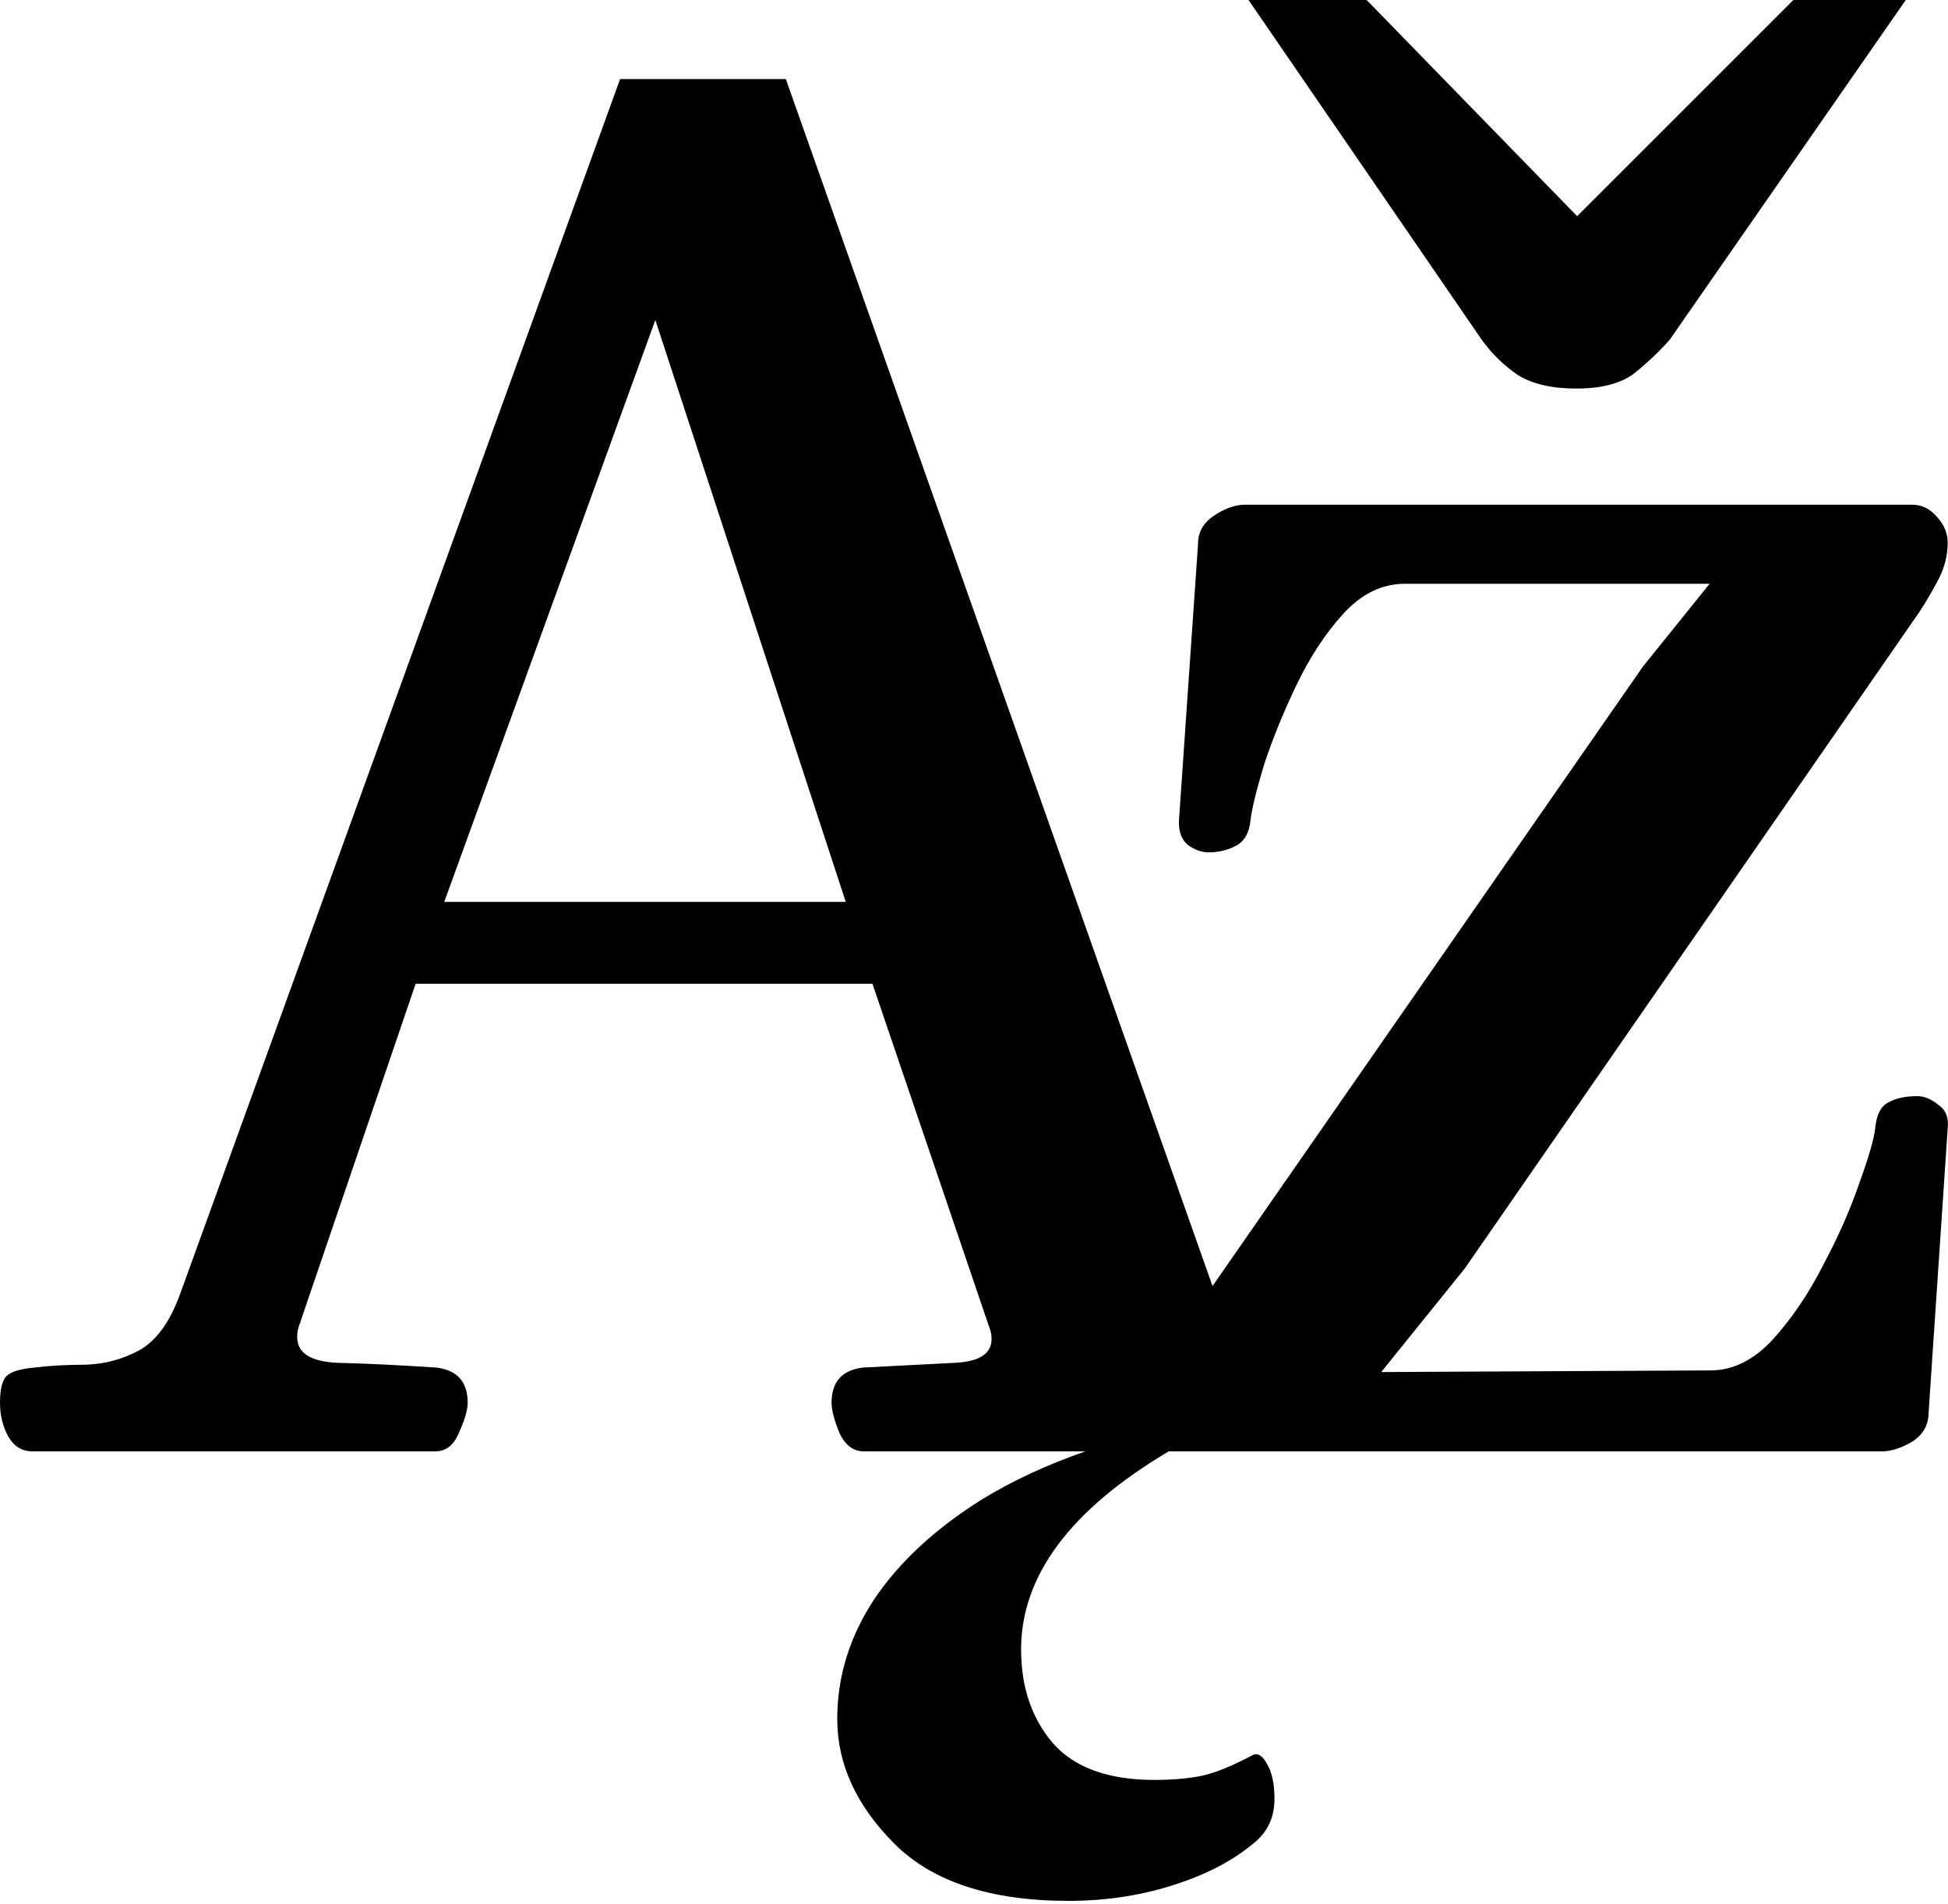
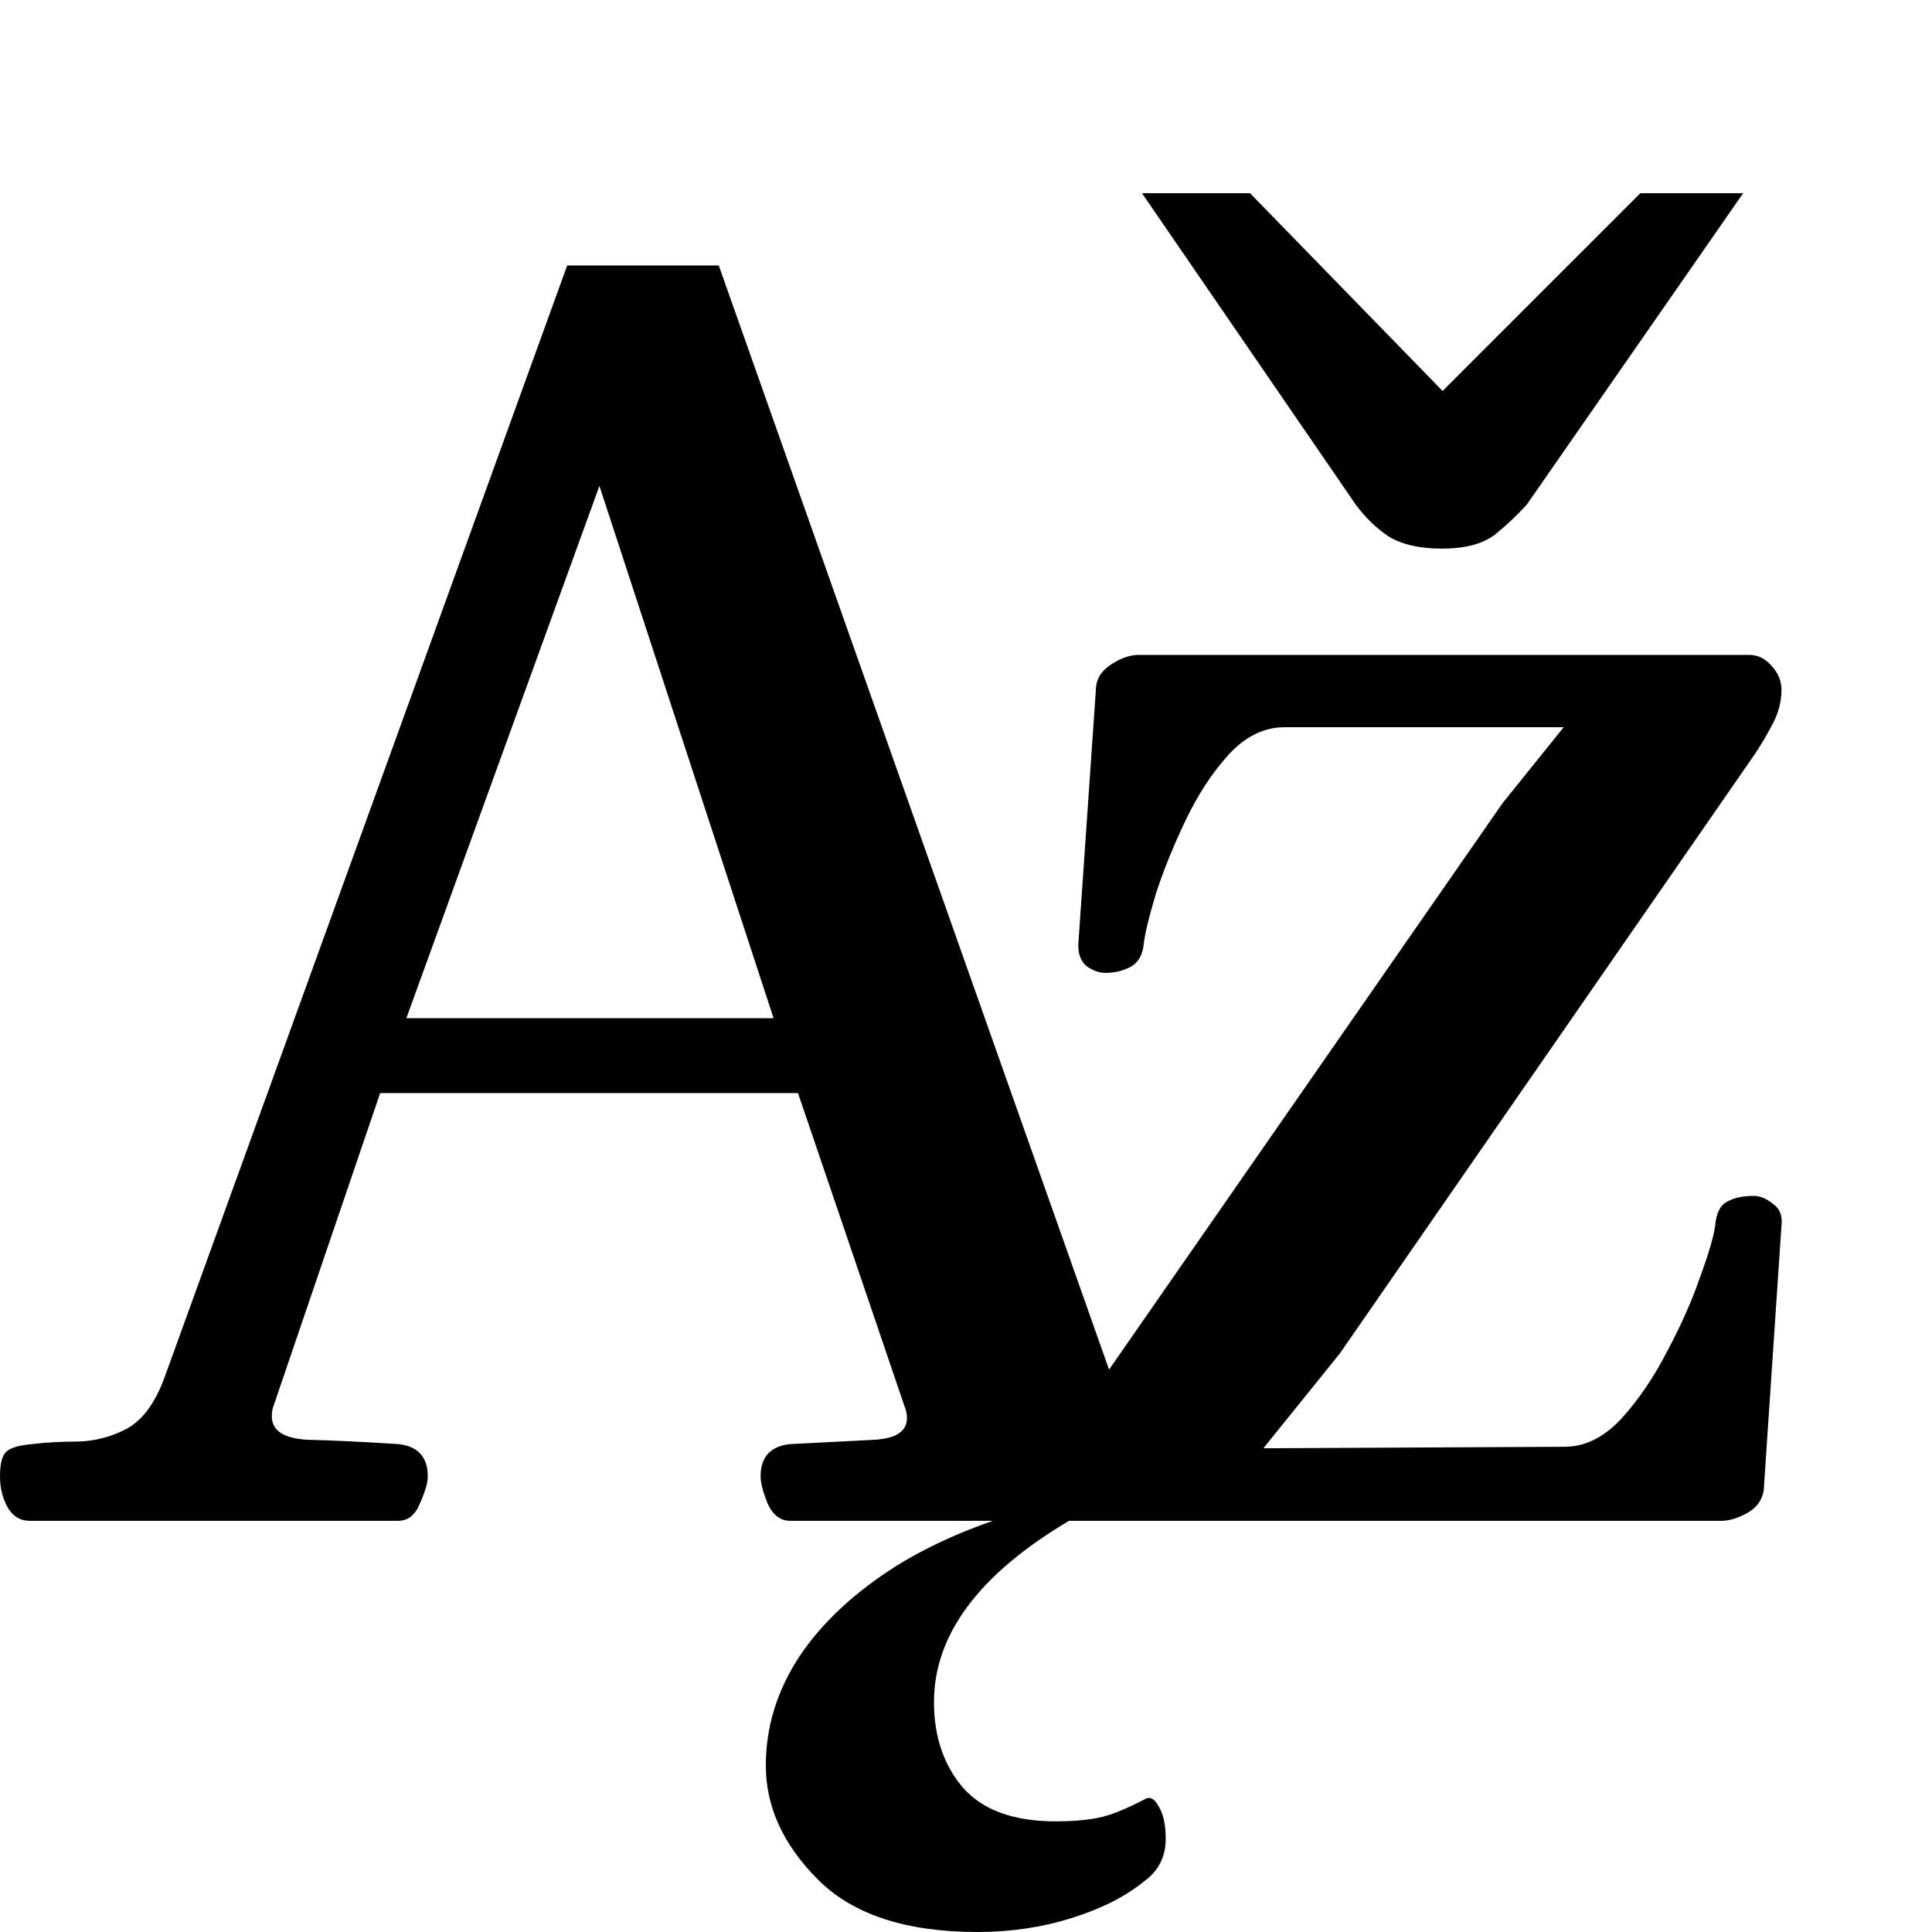
- <svg xmlns="http://www.w3.org/2000/svg" width="705" height="689" viewBox="0 0 705 689" fill="none">
-   <path d="M438.823 465.519L594.57 241.309L618.716 211.317H508.389C500.115 211.317 492.646 214.995 485.981 222.349C479.547 229.473 473.916 238.091 469.09 248.203C464.264 258.315 460.357 267.967 457.369 277.16C454.611 286.353 453.003 293.018 452.543 297.154C452.083 301.521 450.36 304.508 447.372 306.117C444.384 307.726 441.052 308.53 437.375 308.53C434.847 308.53 432.319 307.611 429.791 305.772C427.493 303.704 426.459 300.716 426.688 296.81L433.583 196.839C433.583 192.702 435.422 189.37 439.099 186.842C442.776 184.314 446.338 182.935 449.785 182.705H692.128C695.575 182.705 698.563 184.199 701.091 187.187C703.619 189.944 704.883 193.047 704.883 196.494C704.883 201.09 703.734 205.572 701.436 209.938C699.137 214.305 696.839 218.212 694.541 221.659L530.106 459.176L499.995 496.513C500.116 496.56 500.235 496.606 500.35 496.654L619.046 496.062C627.089 496.062 634.559 492.384 641.453 485.03C648.348 477.446 654.438 468.483 659.724 458.142C665.239 447.8 669.606 437.918 672.823 428.495C676.271 419.073 678.224 412.293 678.684 408.156C679.143 403.56 680.637 400.572 683.165 399.193C685.923 397.585 689.485 396.78 693.852 396.78C696.38 396.78 698.908 397.815 701.436 399.883C704.193 401.721 705.342 404.594 704.883 408.501L697.988 511.229C697.988 515.596 696.15 519.043 692.473 521.571C688.796 523.869 685.233 525.133 681.786 525.363H422.976C387.357 546.506 369.547 570.405 369.547 597.066C369.547 610.626 373.339 621.887 380.923 630.85C388.737 639.812 401.032 644.294 417.809 644.294C424.014 644.294 429.529 643.834 434.355 642.915C439.182 641.996 445.502 639.468 453.315 635.331C455.154 634.412 456.878 635.446 458.486 638.434C460.325 641.421 461.244 645.673 461.244 651.188C461.244 658.313 458.371 663.943 452.626 668.08C445.272 674.055 435.734 678.882 424.014 682.559C412.293 686.236 399.883 688.074 386.783 688.074C358.516 688.074 337.487 681.18 323.698 667.391C309.909 653.602 303.015 638.549 303.015 622.231C303.015 606.834 307.496 592.355 316.459 578.796C325.422 565.466 338.292 553.516 355.068 542.944C366.109 536.138 378.693 530.278 392.819 525.363H312.667C308.76 525.363 305.772 523.065 303.704 518.469C301.866 513.872 300.946 510.31 300.946 507.782C300.946 500.198 304.738 495.947 312.322 495.027C326.111 494.338 337.257 493.763 345.761 493.304C354.494 492.844 358.86 489.971 358.86 484.686C358.86 483.077 358.516 481.468 357.826 479.859L315.749 356.103H150.42L108.244 479.859C107.785 481.008 107.555 482.387 107.555 483.996C107.555 489.742 112.381 492.844 122.033 493.304C131.915 493.534 143.866 494.108 157.885 495.027C165.469 495.947 169.261 500.198 169.261 507.782C169.261 510.31 168.227 513.872 166.158 518.469C164.32 523.065 161.447 525.363 157.54 525.363H11.721C8.044 525.363 5.171 523.64 3.103 520.192C1.034 516.515 0 512.379 0 507.782C0 502.496 0.919 499.164 2.758 497.785C4.367 496.406 7.584 495.487 12.41 495.027C18.156 494.338 24.361 493.993 31.025 493.993C37.92 493.763 44.355 492.04 50.33 488.822C56.535 485.375 61.476 478.595 65.153 468.483L224.417 28.612H284.399L438.823 465.519ZM160.787 326.456H306.081L237.172 115.828L160.787 326.456Z" fill-rule="evenodd" clip-rule="evenodd" fill="black" />
-   <path d="M570.784 78.253L649.037 0H689.715L604.223 123.067C600.546 127.204 596.294 131.226 591.468 135.133C586.642 138.81 579.632 140.648 570.439 140.648C561.706 140.648 554.697 139.04 549.411 135.822C544.355 132.375 539.989 128.123 536.312 123.067L451.854 0H494.6L570.784 78.253Z" fill="black" />
+ <svg xmlns="http://www.w3.org/2000/svg" width="720" height="720" viewBox="0 0 720 720" fill="none">
+   <path d="M413.314 510.406L560.007 299.255L582.749 271.01H478.835C471.043 271.01 464.008 274.473 457.731 281.399C451.67 288.108 446.367 296.225 441.821 305.747C437.276 315.271 433.596 324.361 430.782 333.018C428.184 341.675 426.669 347.952 426.236 351.848C425.803 355.96 424.18 358.774 421.366 360.289C418.552 361.804 415.413 362.561 411.95 362.561C409.569 362.561 407.188 361.695 404.807 359.964C402.642 358.016 401.668 355.202 401.885 351.523L408.378 257.375C408.378 253.479 410.11 250.341 413.573 247.96C417.037 245.579 420.392 244.281 423.639 244.064H651.894C655.141 244.064 657.955 245.471 660.336 248.285C662.717 250.882 663.907 253.804 663.907 257.05C663.907 261.379 662.825 265.599 660.66 269.711C658.496 273.824 656.331 277.503 654.167 280.749L499.291 504.433L470.93 539.595C471.044 539.639 471.156 539.683 471.264 539.729L583.06 539.17C590.636 539.17 597.671 535.707 604.165 528.782C610.658 521.639 616.395 513.198 621.373 503.459C626.568 493.719 630.681 484.413 633.711 475.539C636.958 466.665 638.798 460.281 639.231 456.385C639.664 452.056 641.071 449.243 643.452 447.944C646.049 446.429 649.405 445.671 653.517 445.671C655.898 445.671 658.279 446.645 660.66 448.593C663.258 450.325 664.34 453.03 663.907 456.709L657.413 553.455C657.413 557.567 655.682 560.814 652.218 563.194C648.755 565.359 645.4 566.549 642.153 566.766H398.388C364.84 586.677 348.065 609.184 348.065 634.293C348.065 647.062 351.636 657.667 358.779 666.108C366.139 674.549 377.719 678.77 393.521 678.77C399.365 678.77 404.56 678.337 409.106 677.471C413.652 676.605 419.604 674.224 426.964 670.329C428.695 669.463 430.319 670.437 431.834 673.25C433.566 676.064 434.432 680.068 434.432 685.263C434.432 691.972 431.726 697.275 426.314 701.17C419.388 706.798 410.405 711.343 399.365 714.806C388.326 718.269 376.637 720 364.299 720C337.675 720 317.869 713.507 304.881 700.521C291.894 687.535 285.4 673.359 285.4 657.992C285.4 643.491 289.621 629.856 298.063 617.086C306.505 604.533 318.626 593.279 334.428 583.323C344.827 576.913 356.679 571.394 369.984 566.766H294.491C290.812 566.766 287.998 564.601 286.049 560.273C284.318 555.944 283.452 552.589 283.452 550.208C283.452 543.066 287.023 539.062 294.167 538.196C307.154 537.547 317.652 537.006 325.661 536.573C333.887 536.14 337.999 533.435 337.999 528.457C337.999 526.942 337.675 525.427 337.025 523.912L297.394 407.363H141.676L101.952 523.912C101.519 524.994 101.302 526.293 101.302 527.808C101.302 533.218 105.848 536.14 114.939 536.573C124.247 536.79 135.503 537.331 148.707 538.196C155.85 539.062 159.421 543.066 159.421 550.208C159.421 552.589 158.447 555.944 156.499 560.273C154.768 564.601 152.062 566.766 148.382 566.766H11.039C7.576 566.766 4.87 565.142 2.922 561.896C0.974 558.433 0 554.537 0 550.208C0 545.23 0.866 542.092 2.598 540.794C4.113 539.495 7.143 538.629 11.689 538.196C17.1 537.547 22.945 537.222 29.222 537.222C35.716 537.006 41.776 535.383 47.404 532.353C53.249 529.106 57.903 522.721 61.366 513.198L211.371 98.946H267.867L413.314 510.406ZM151.44 379.443H288.288L223.385 181.082L151.44 379.443Z" fill-rule="evenodd" clip-rule="evenodd" fill="black" />
+   <path d="M537.604 145.695L611.308 72H649.621L569.099 187.9C565.635 191.796 561.631 195.583 557.085 199.263C552.539 202.725 545.937 204.457 537.279 204.457C529.054 204.457 522.452 202.942 517.473 199.912C512.711 196.665 508.598 192.661 505.135 187.9L425.587 72H465.848L537.604 145.695Z" fill="black" />
</svg>
